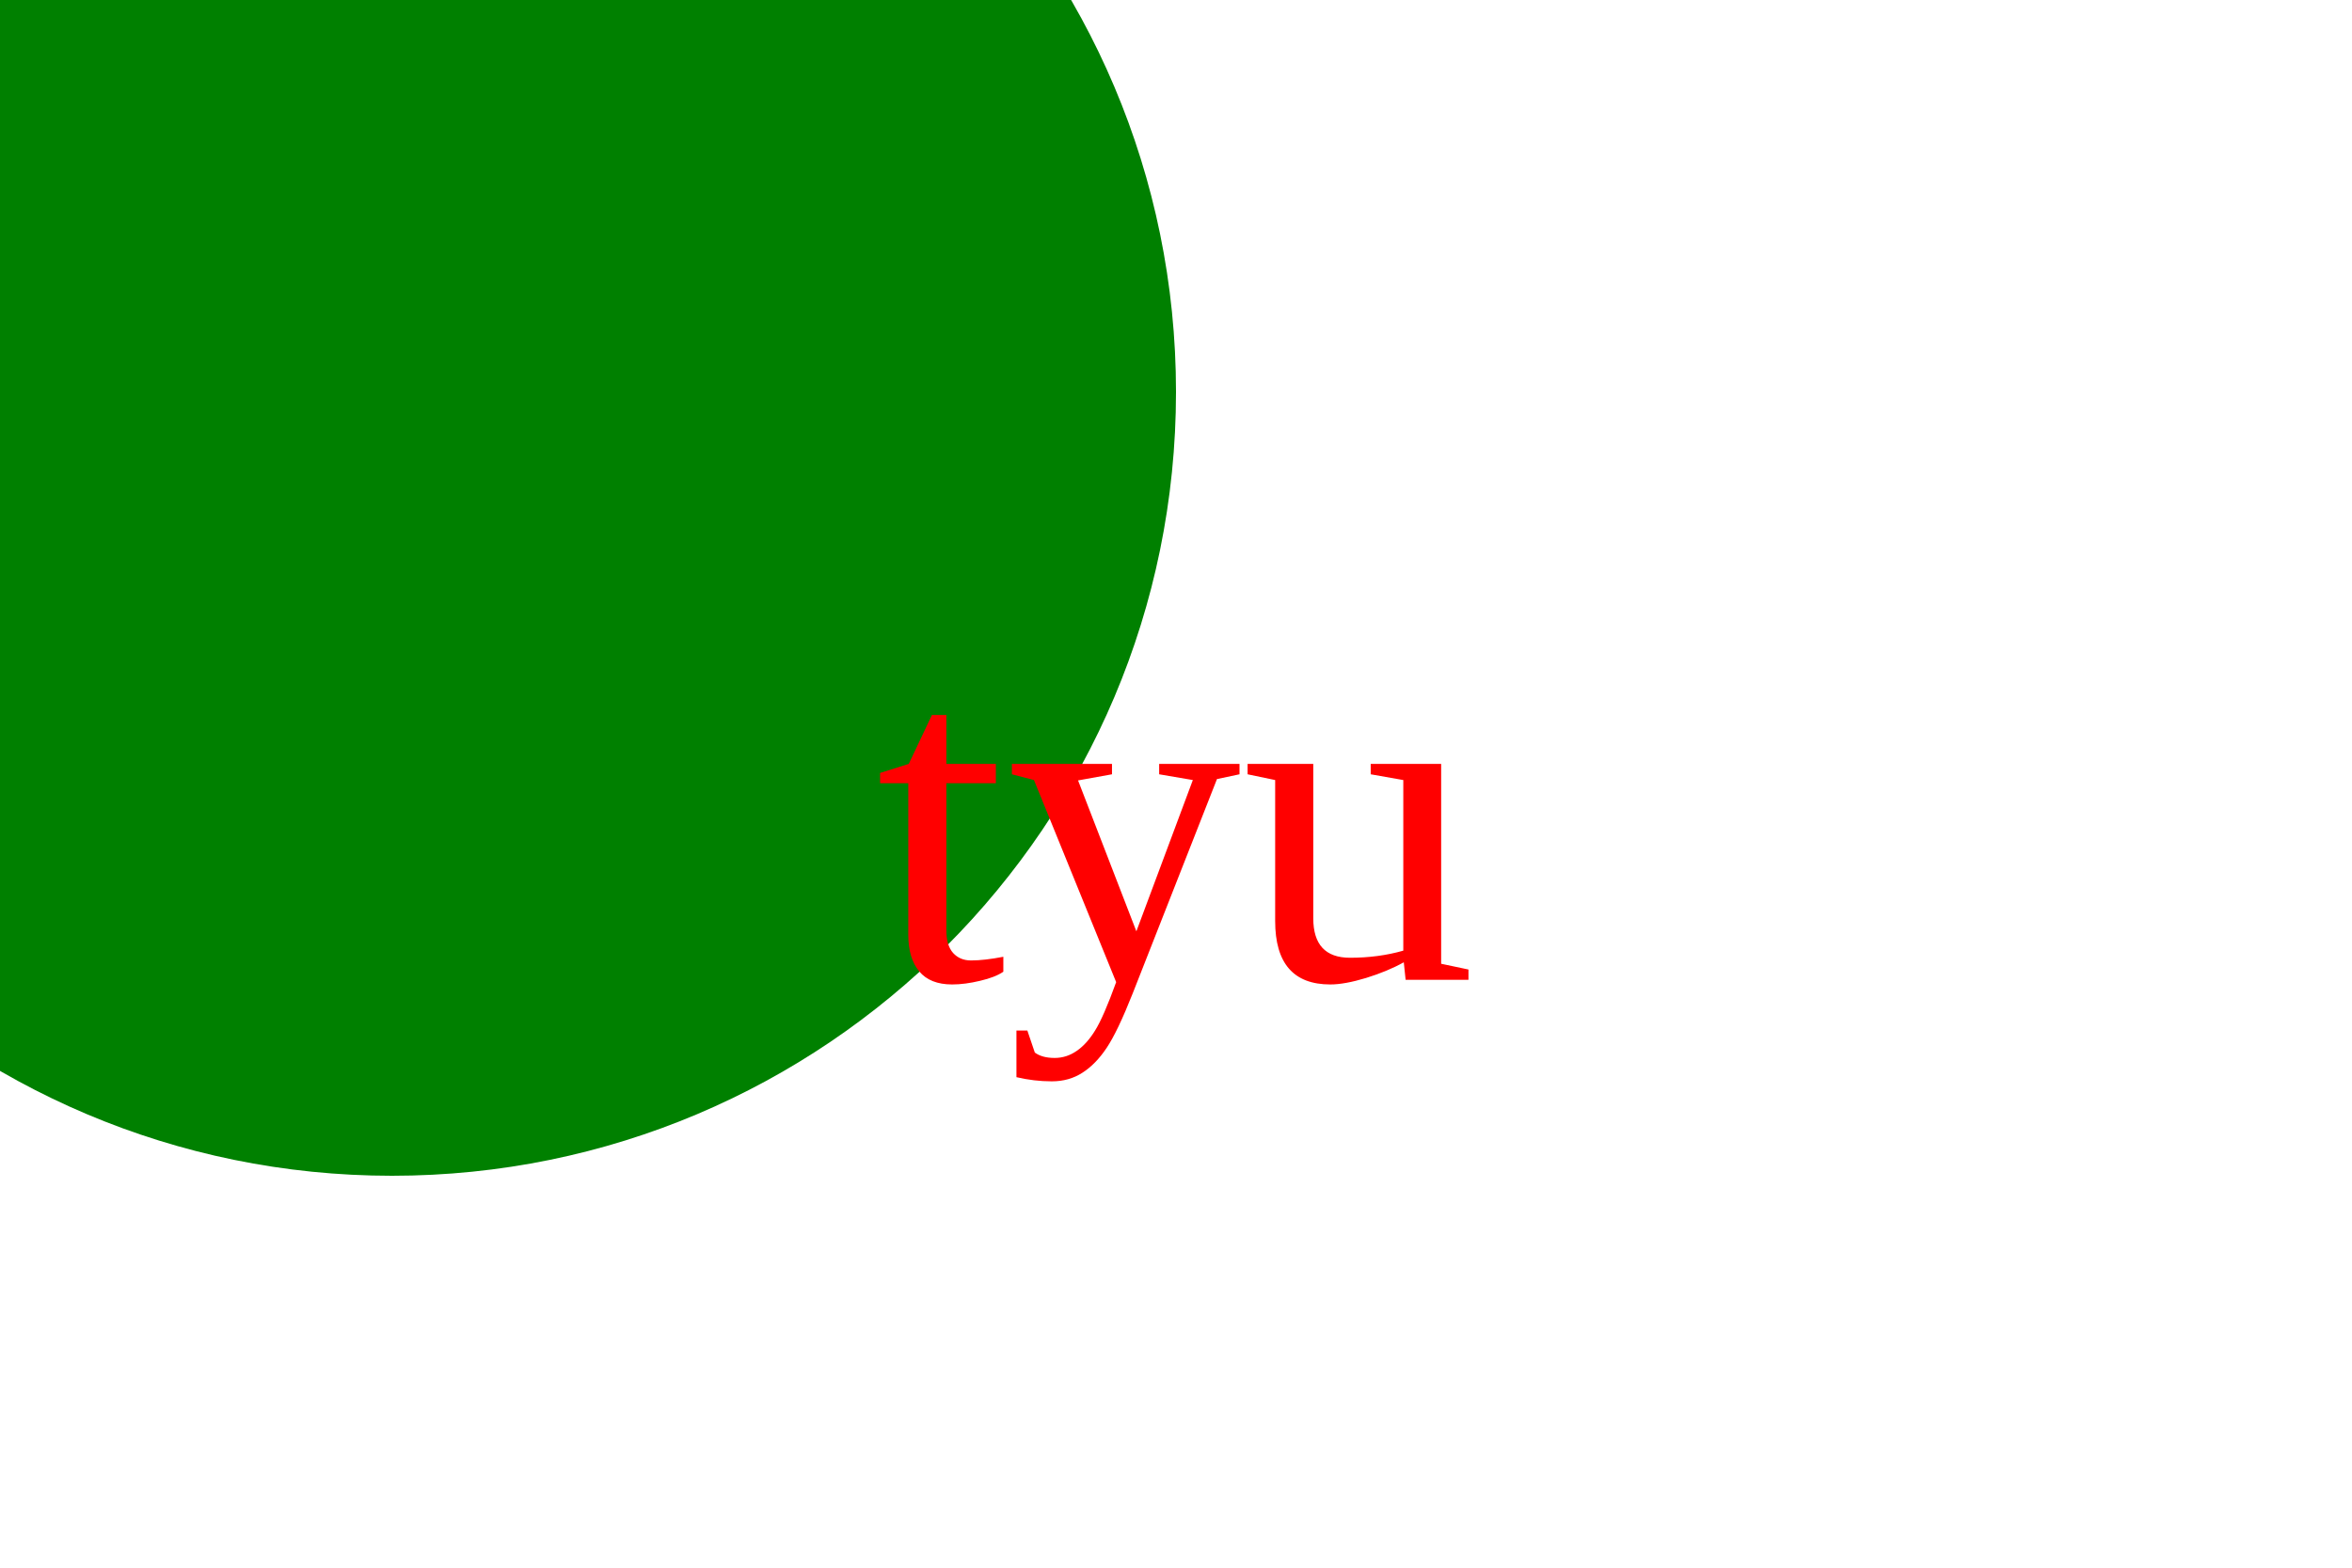
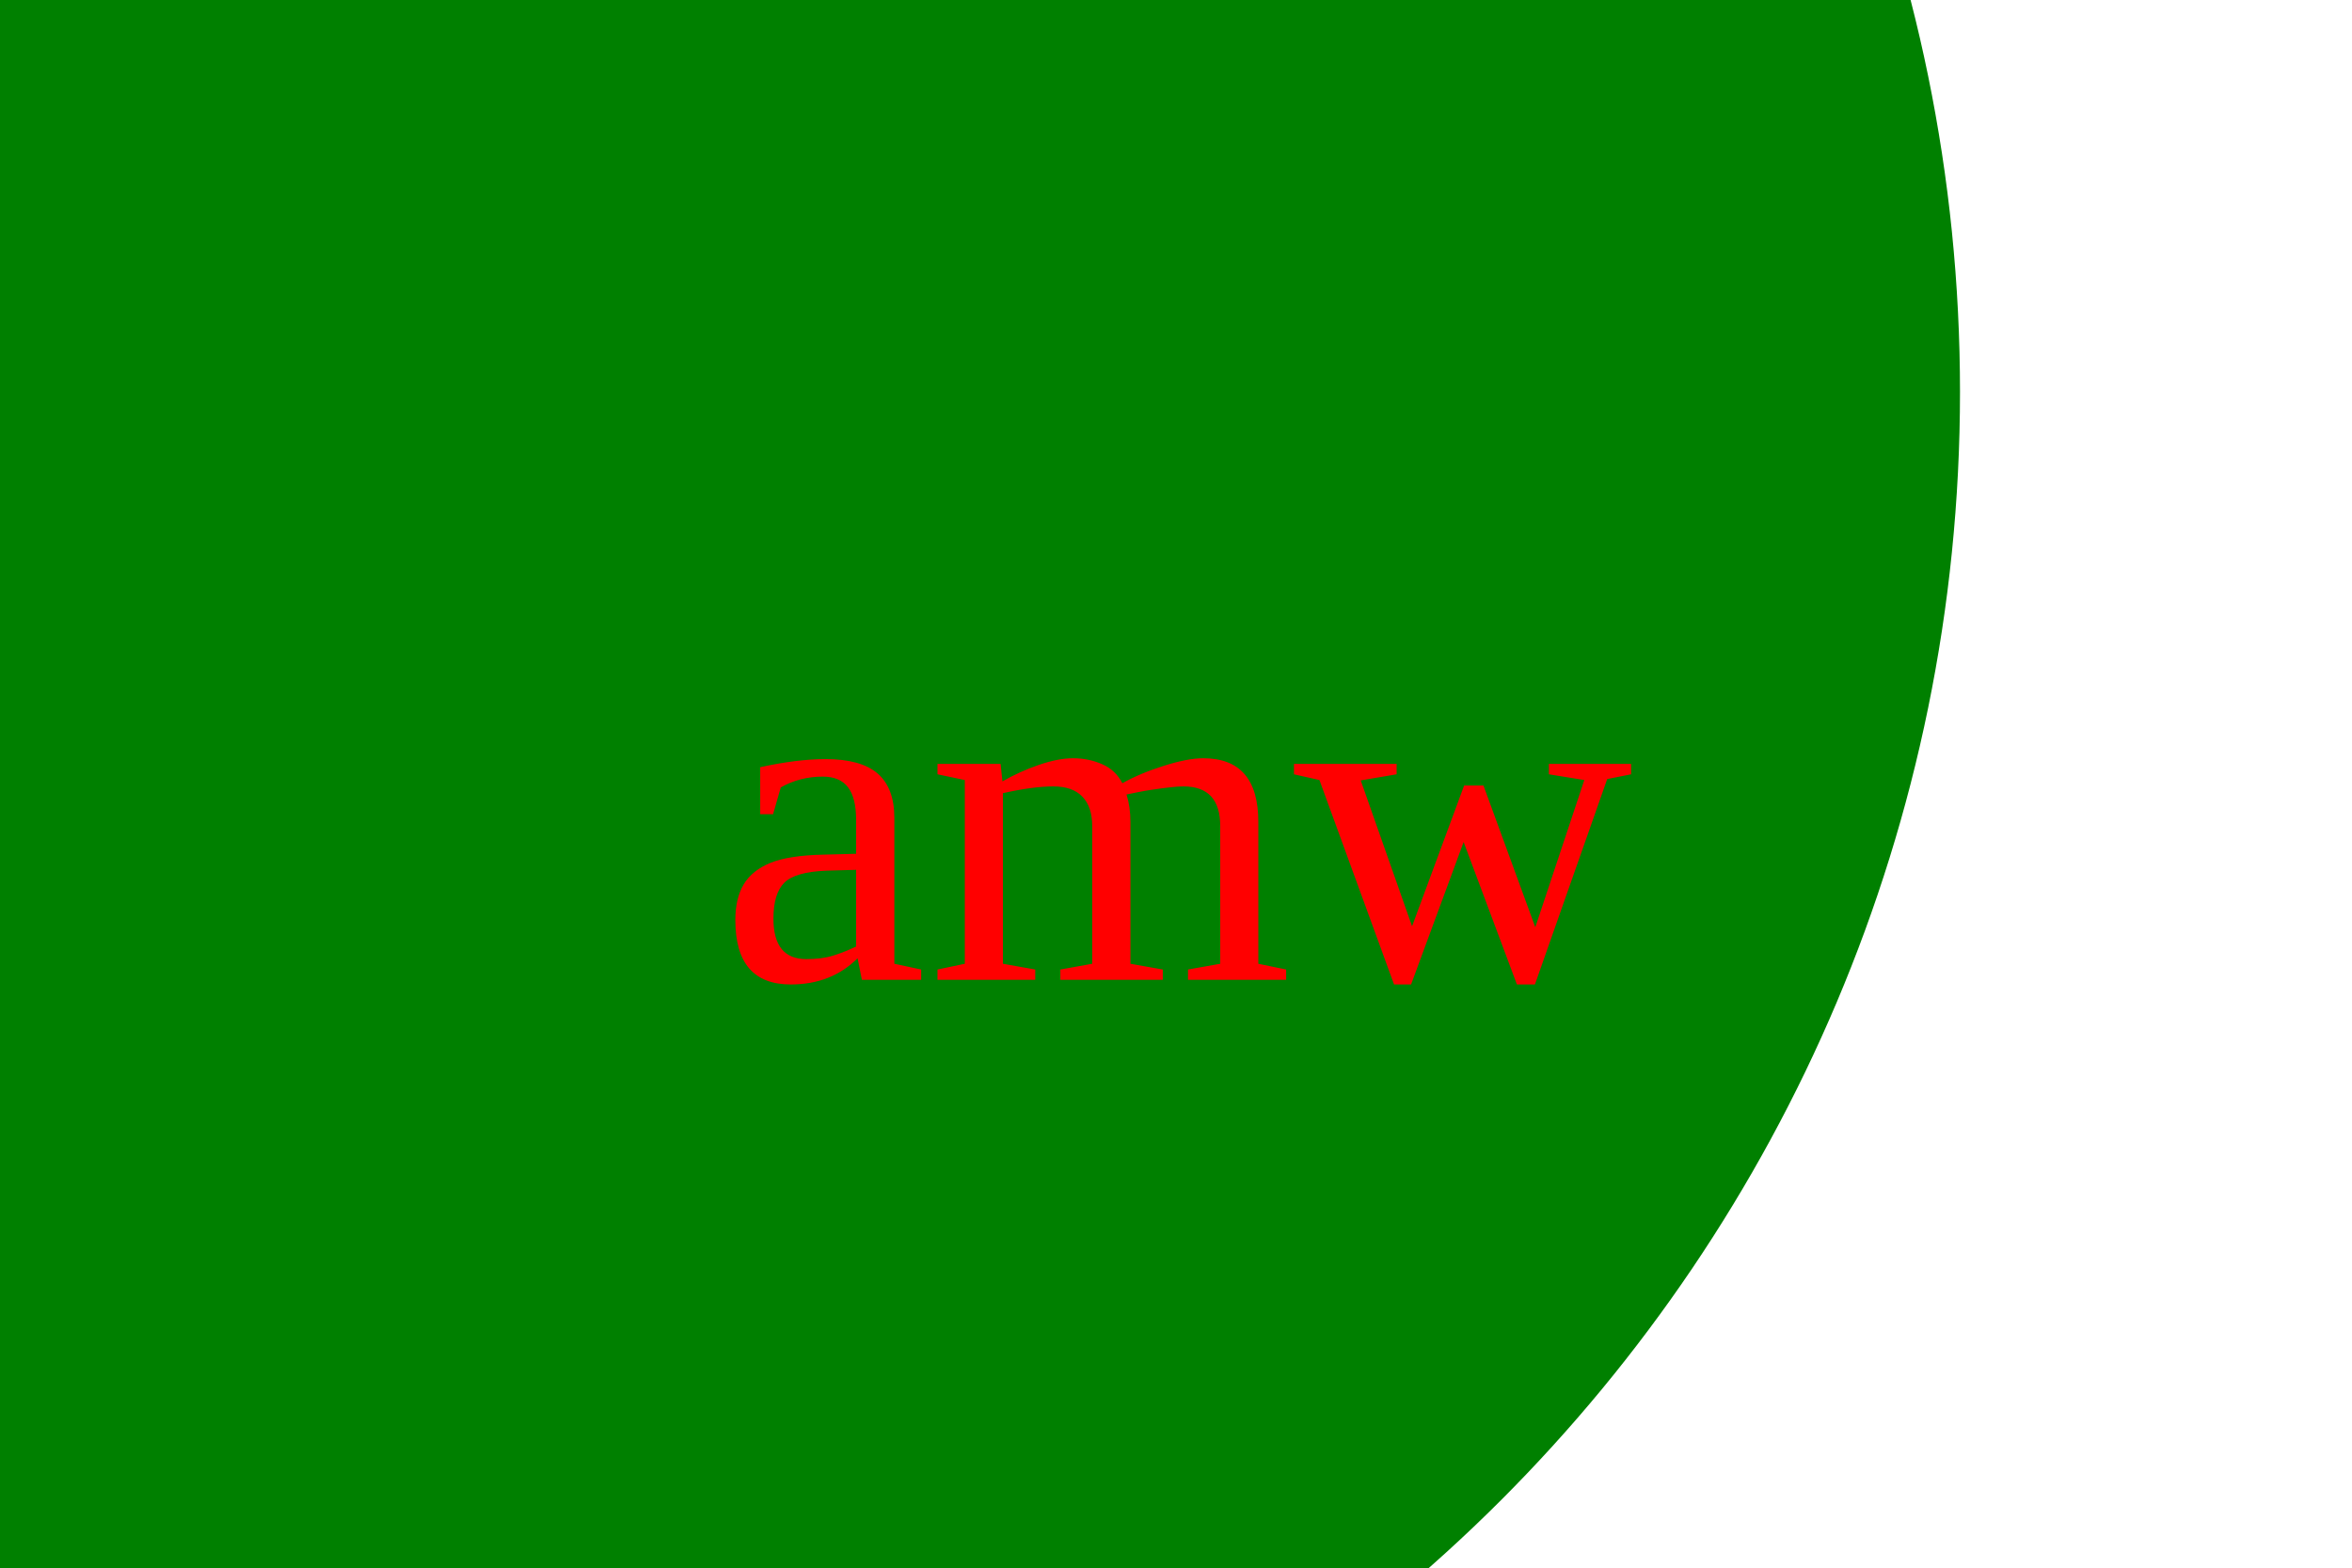
<svg xmlns="http://www.w3.org/2000/svg" version="1.1" width="300" height="200">
-   <circle cx="50" cy="50" r="100" stroke="transparent" fill="green" stroke-width="5" />
-   <text x="150" y="125" font-size="60" text-anchor="middle" fill="red">tyu</text>
+   <circle cx="50" cy="50" r="200" stroke="transparent" fill="green" stroke-width="5" />
+   <text x="150" y="125" font-size="60" text-anchor="middle" fill="red">amw</text>
</svg>
